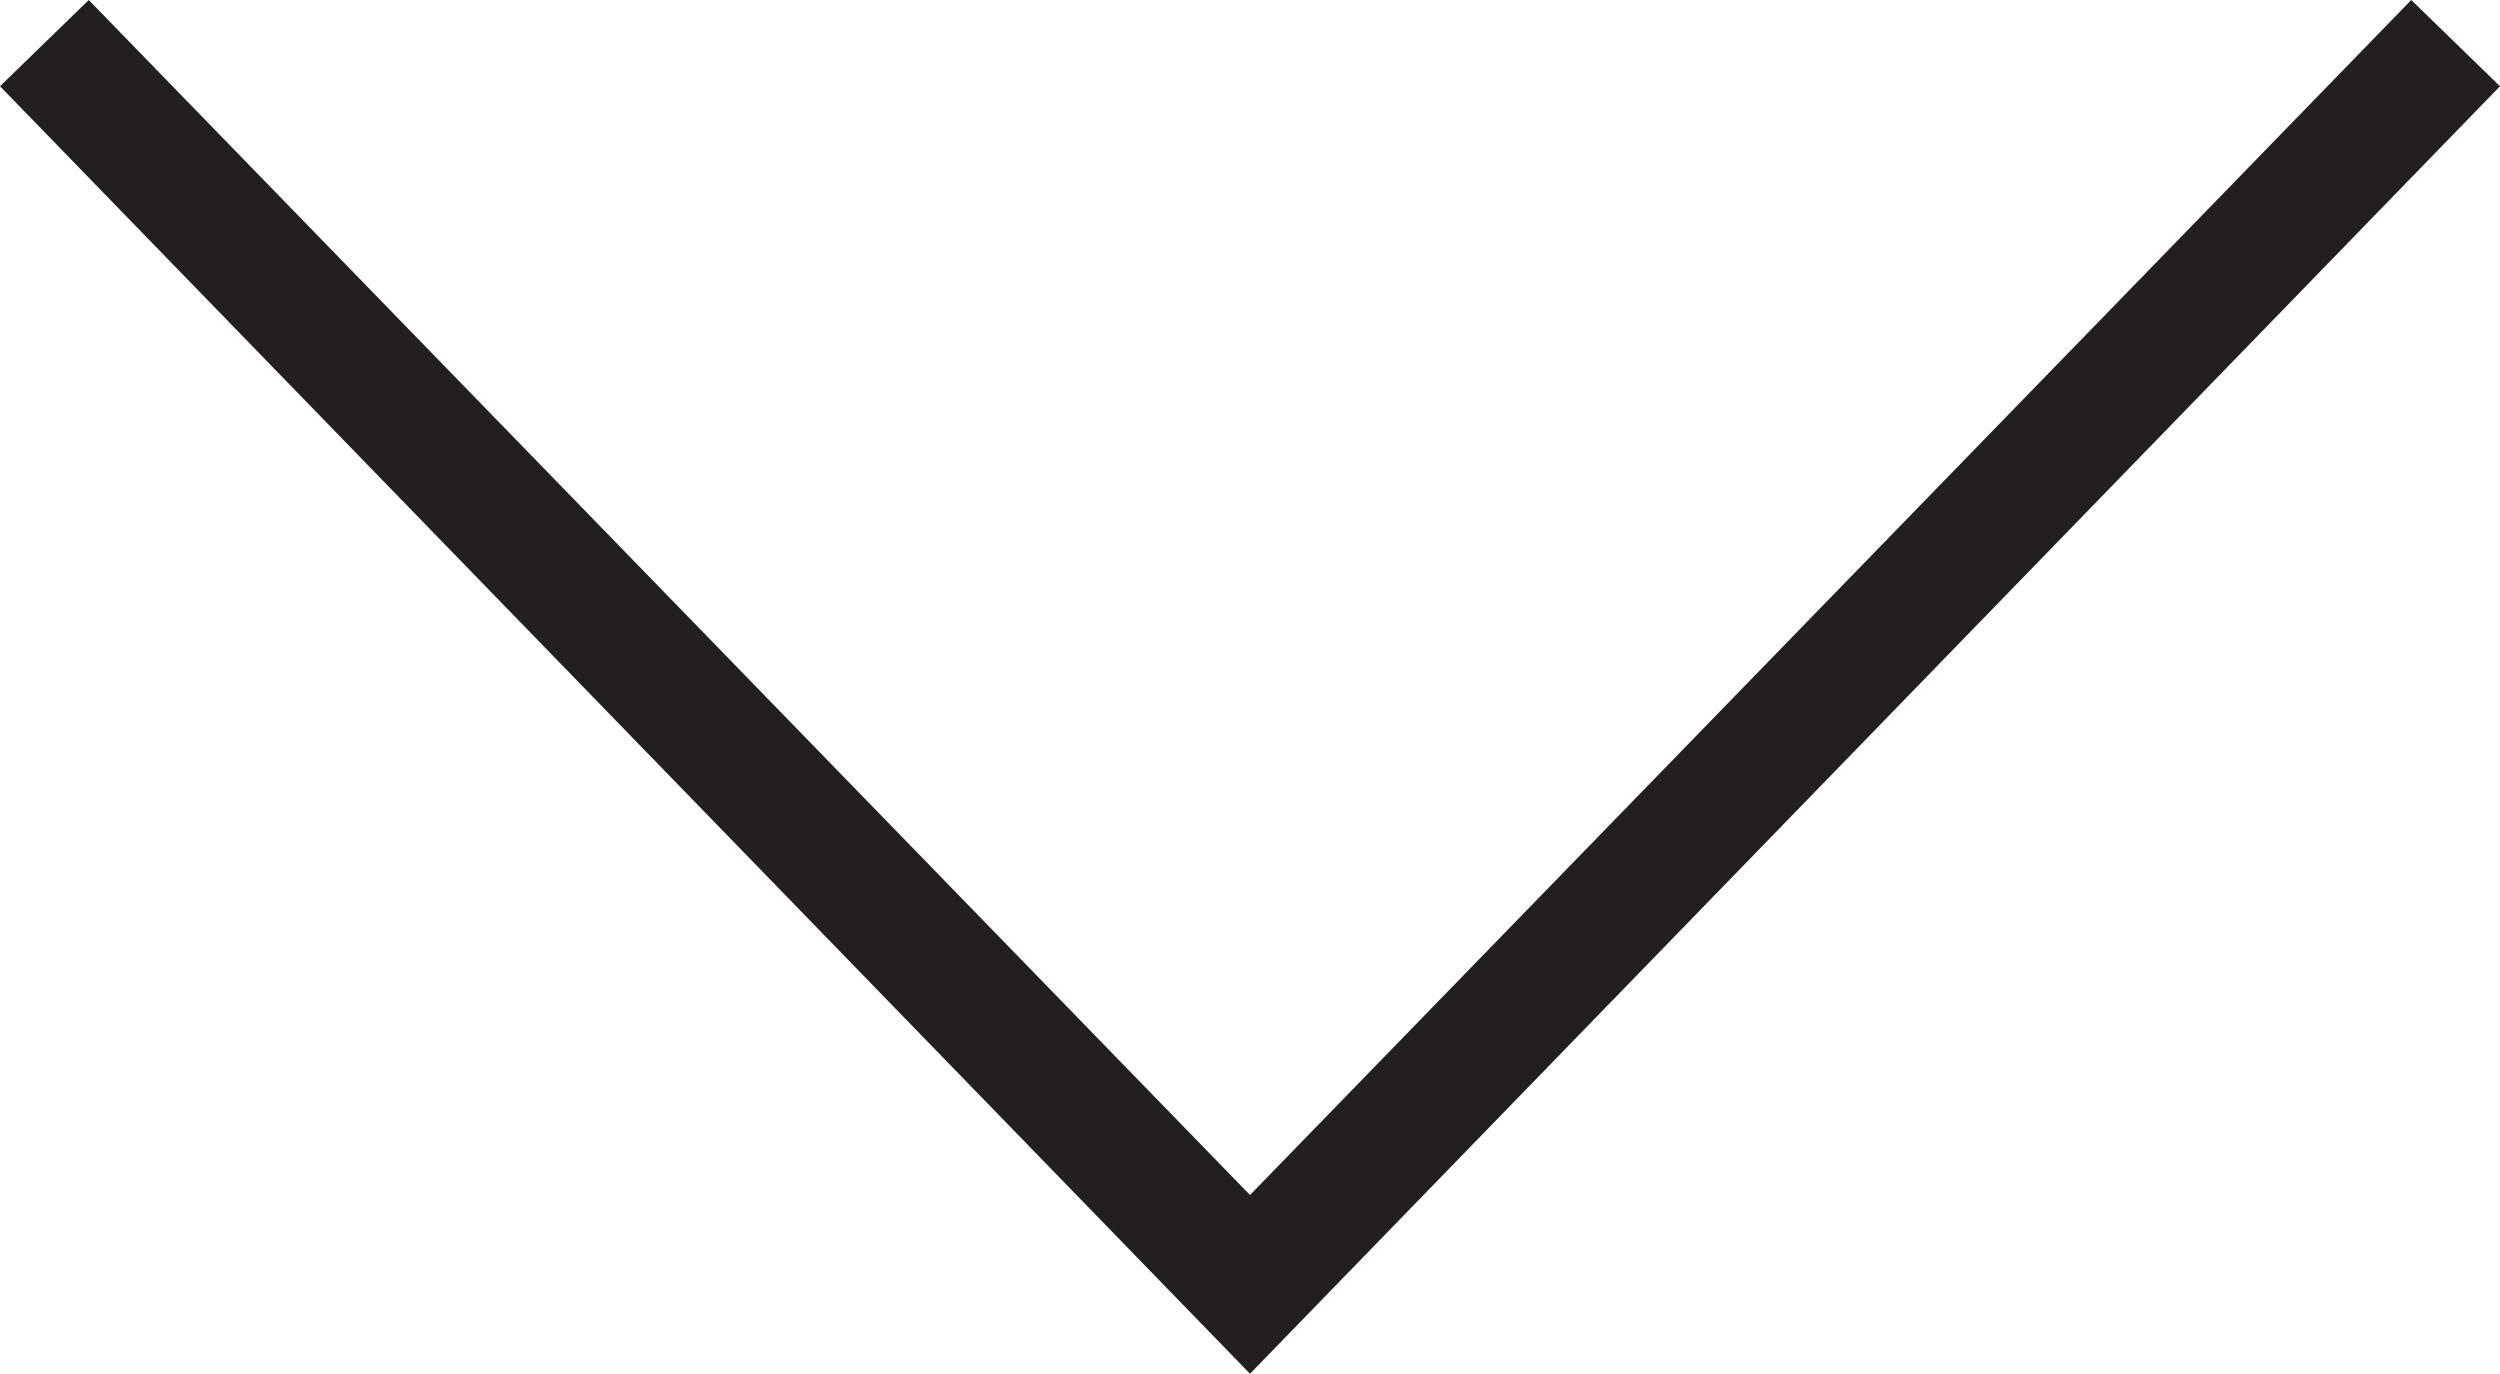
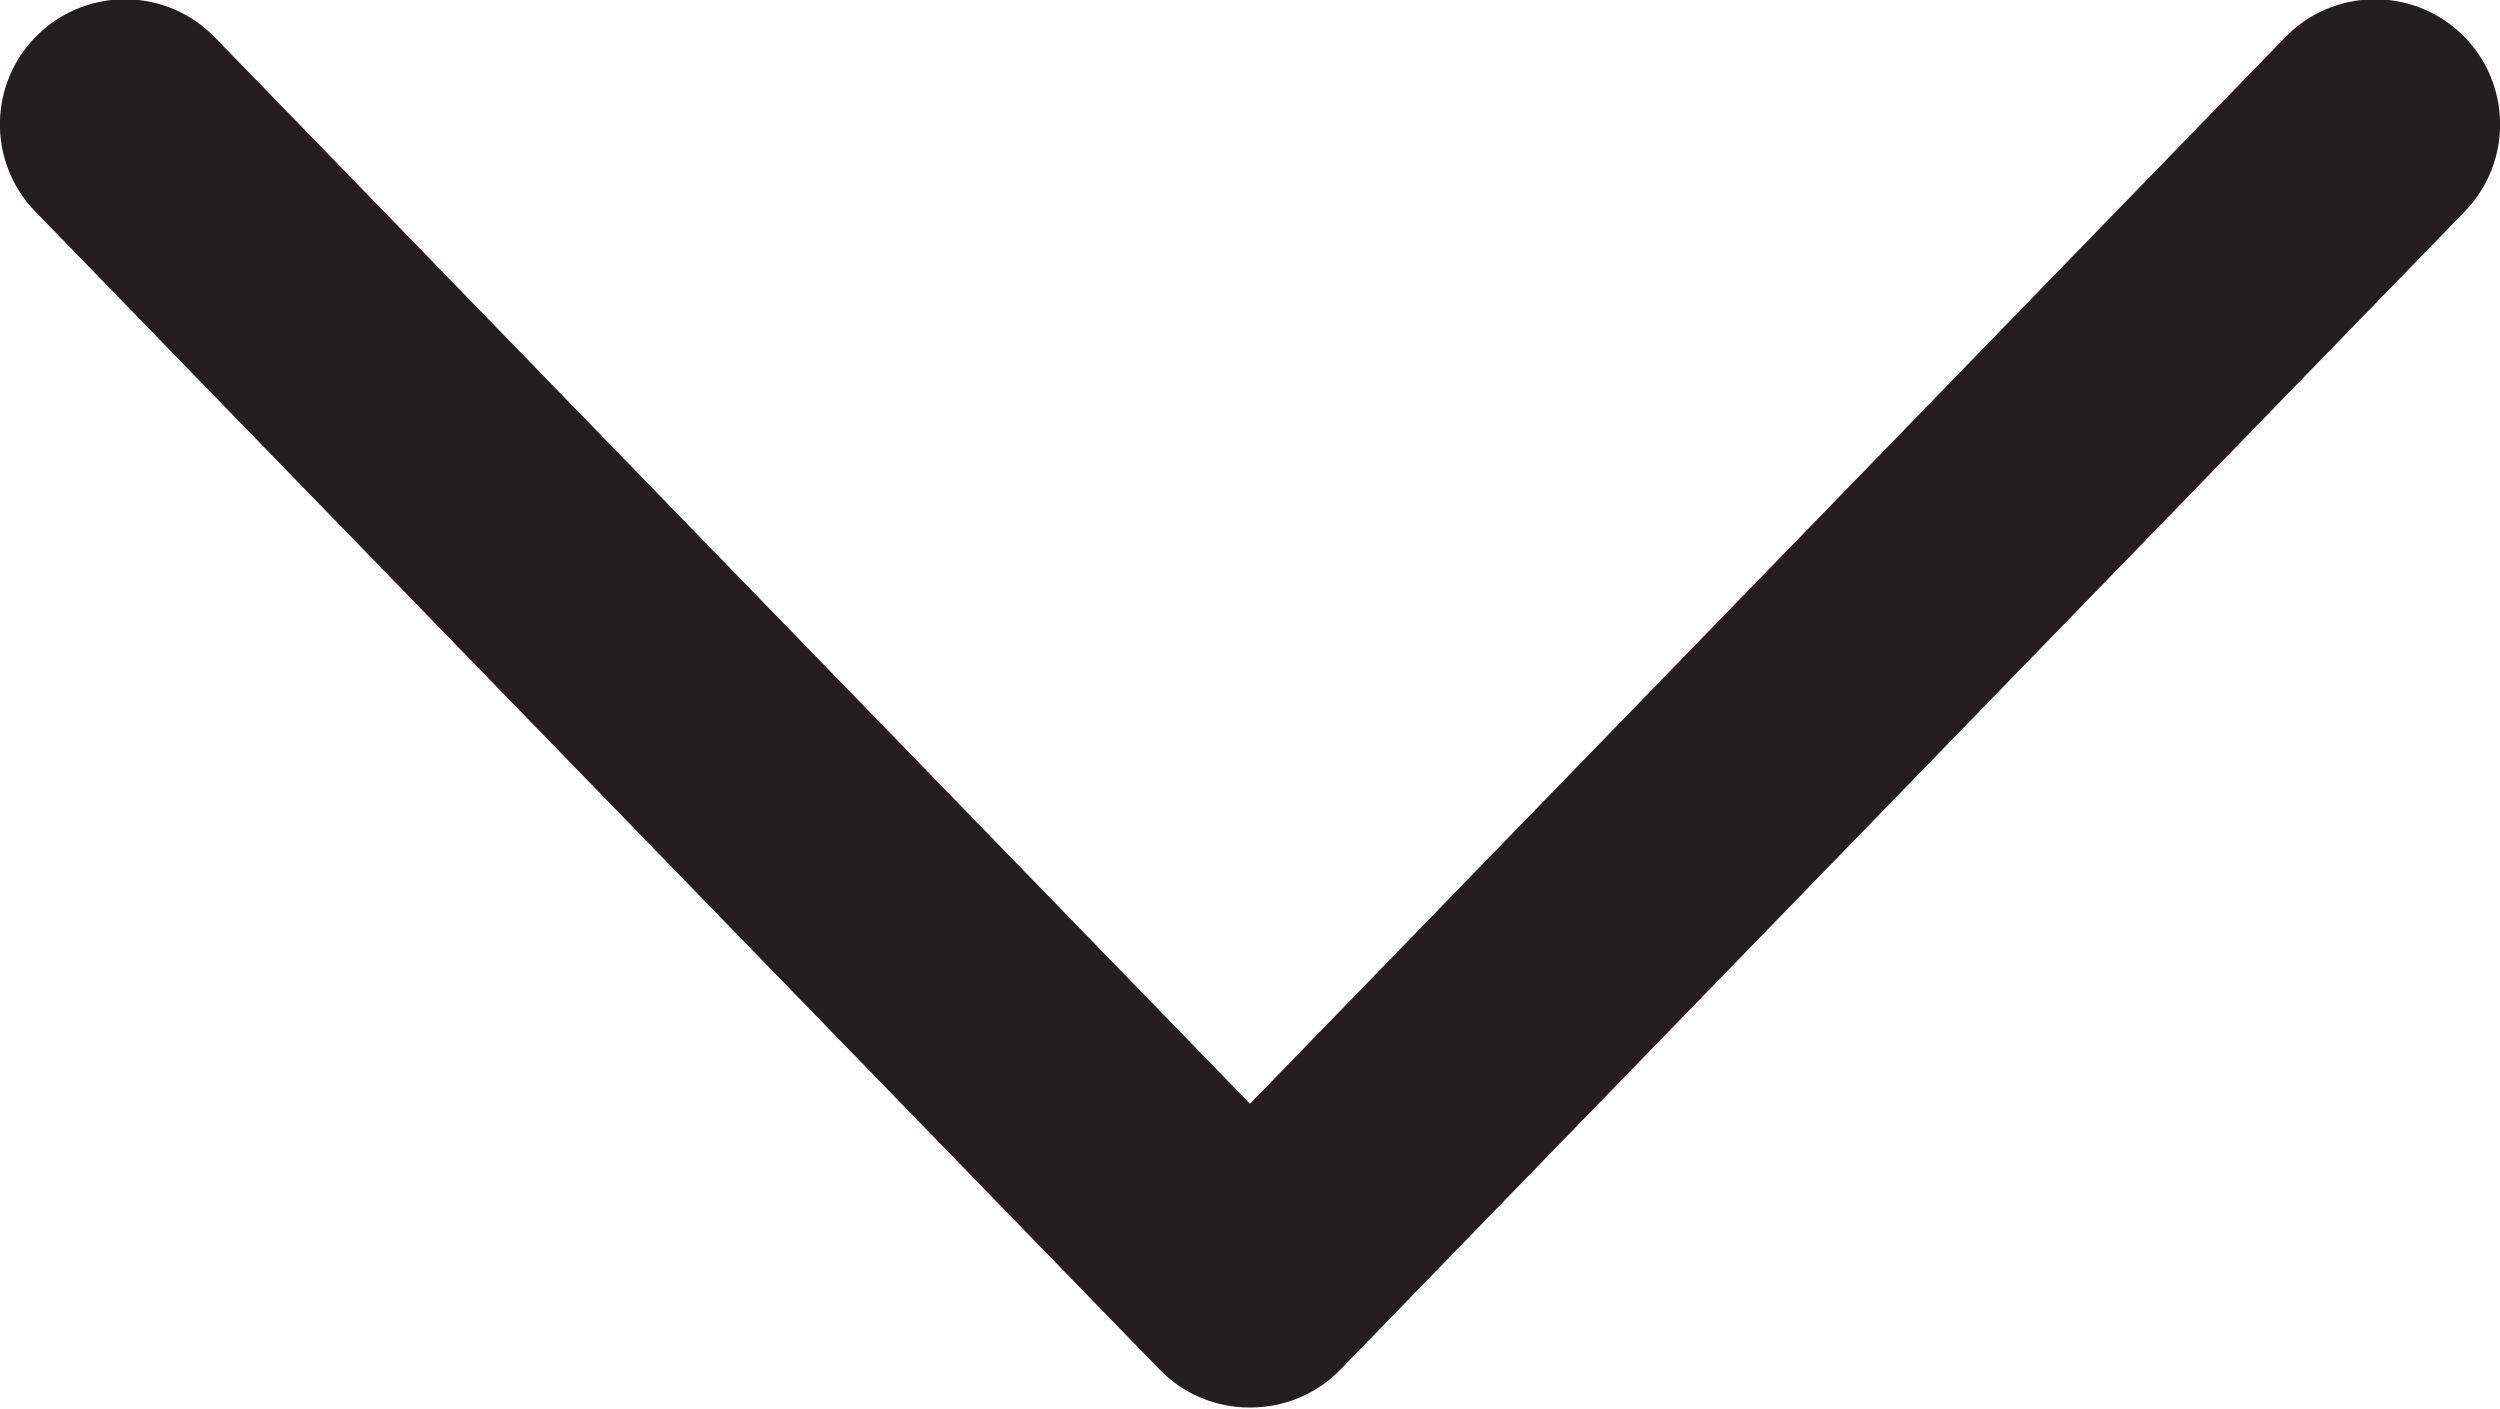
- <svg xmlns="http://www.w3.org/2000/svg" id="Layer_1" data-name="Layer 1" viewBox="0 0 20 10.99">
+ <svg xmlns="http://www.w3.org/2000/svg" id="Layer_1" data-name="Layer 1" viewBox="0 0 20 11.27">
  <defs>
-     <style>.cls-1{fill:#231f20;}</style>
+     <style>.cls-1{fill:#231f20}</style>
  </defs>
-   <path class="cls-1" d="M10 10.99L0 .69.71 0 10 9.56 19.29 0l.71.69-10 10.3z" />
+   <path class="cls-1" d="M10 15.63a1 1 0 0 1-.72-.3l-9-9.27a1 1 0 0 1 1.44-1.39L10 13.2l8.28-8.53a1 1 0 0 1 1.44 1.39l-9 9.27a1 1 0 0 1-.72.3z" transform="translate(0 -4.37)" />
</svg>
